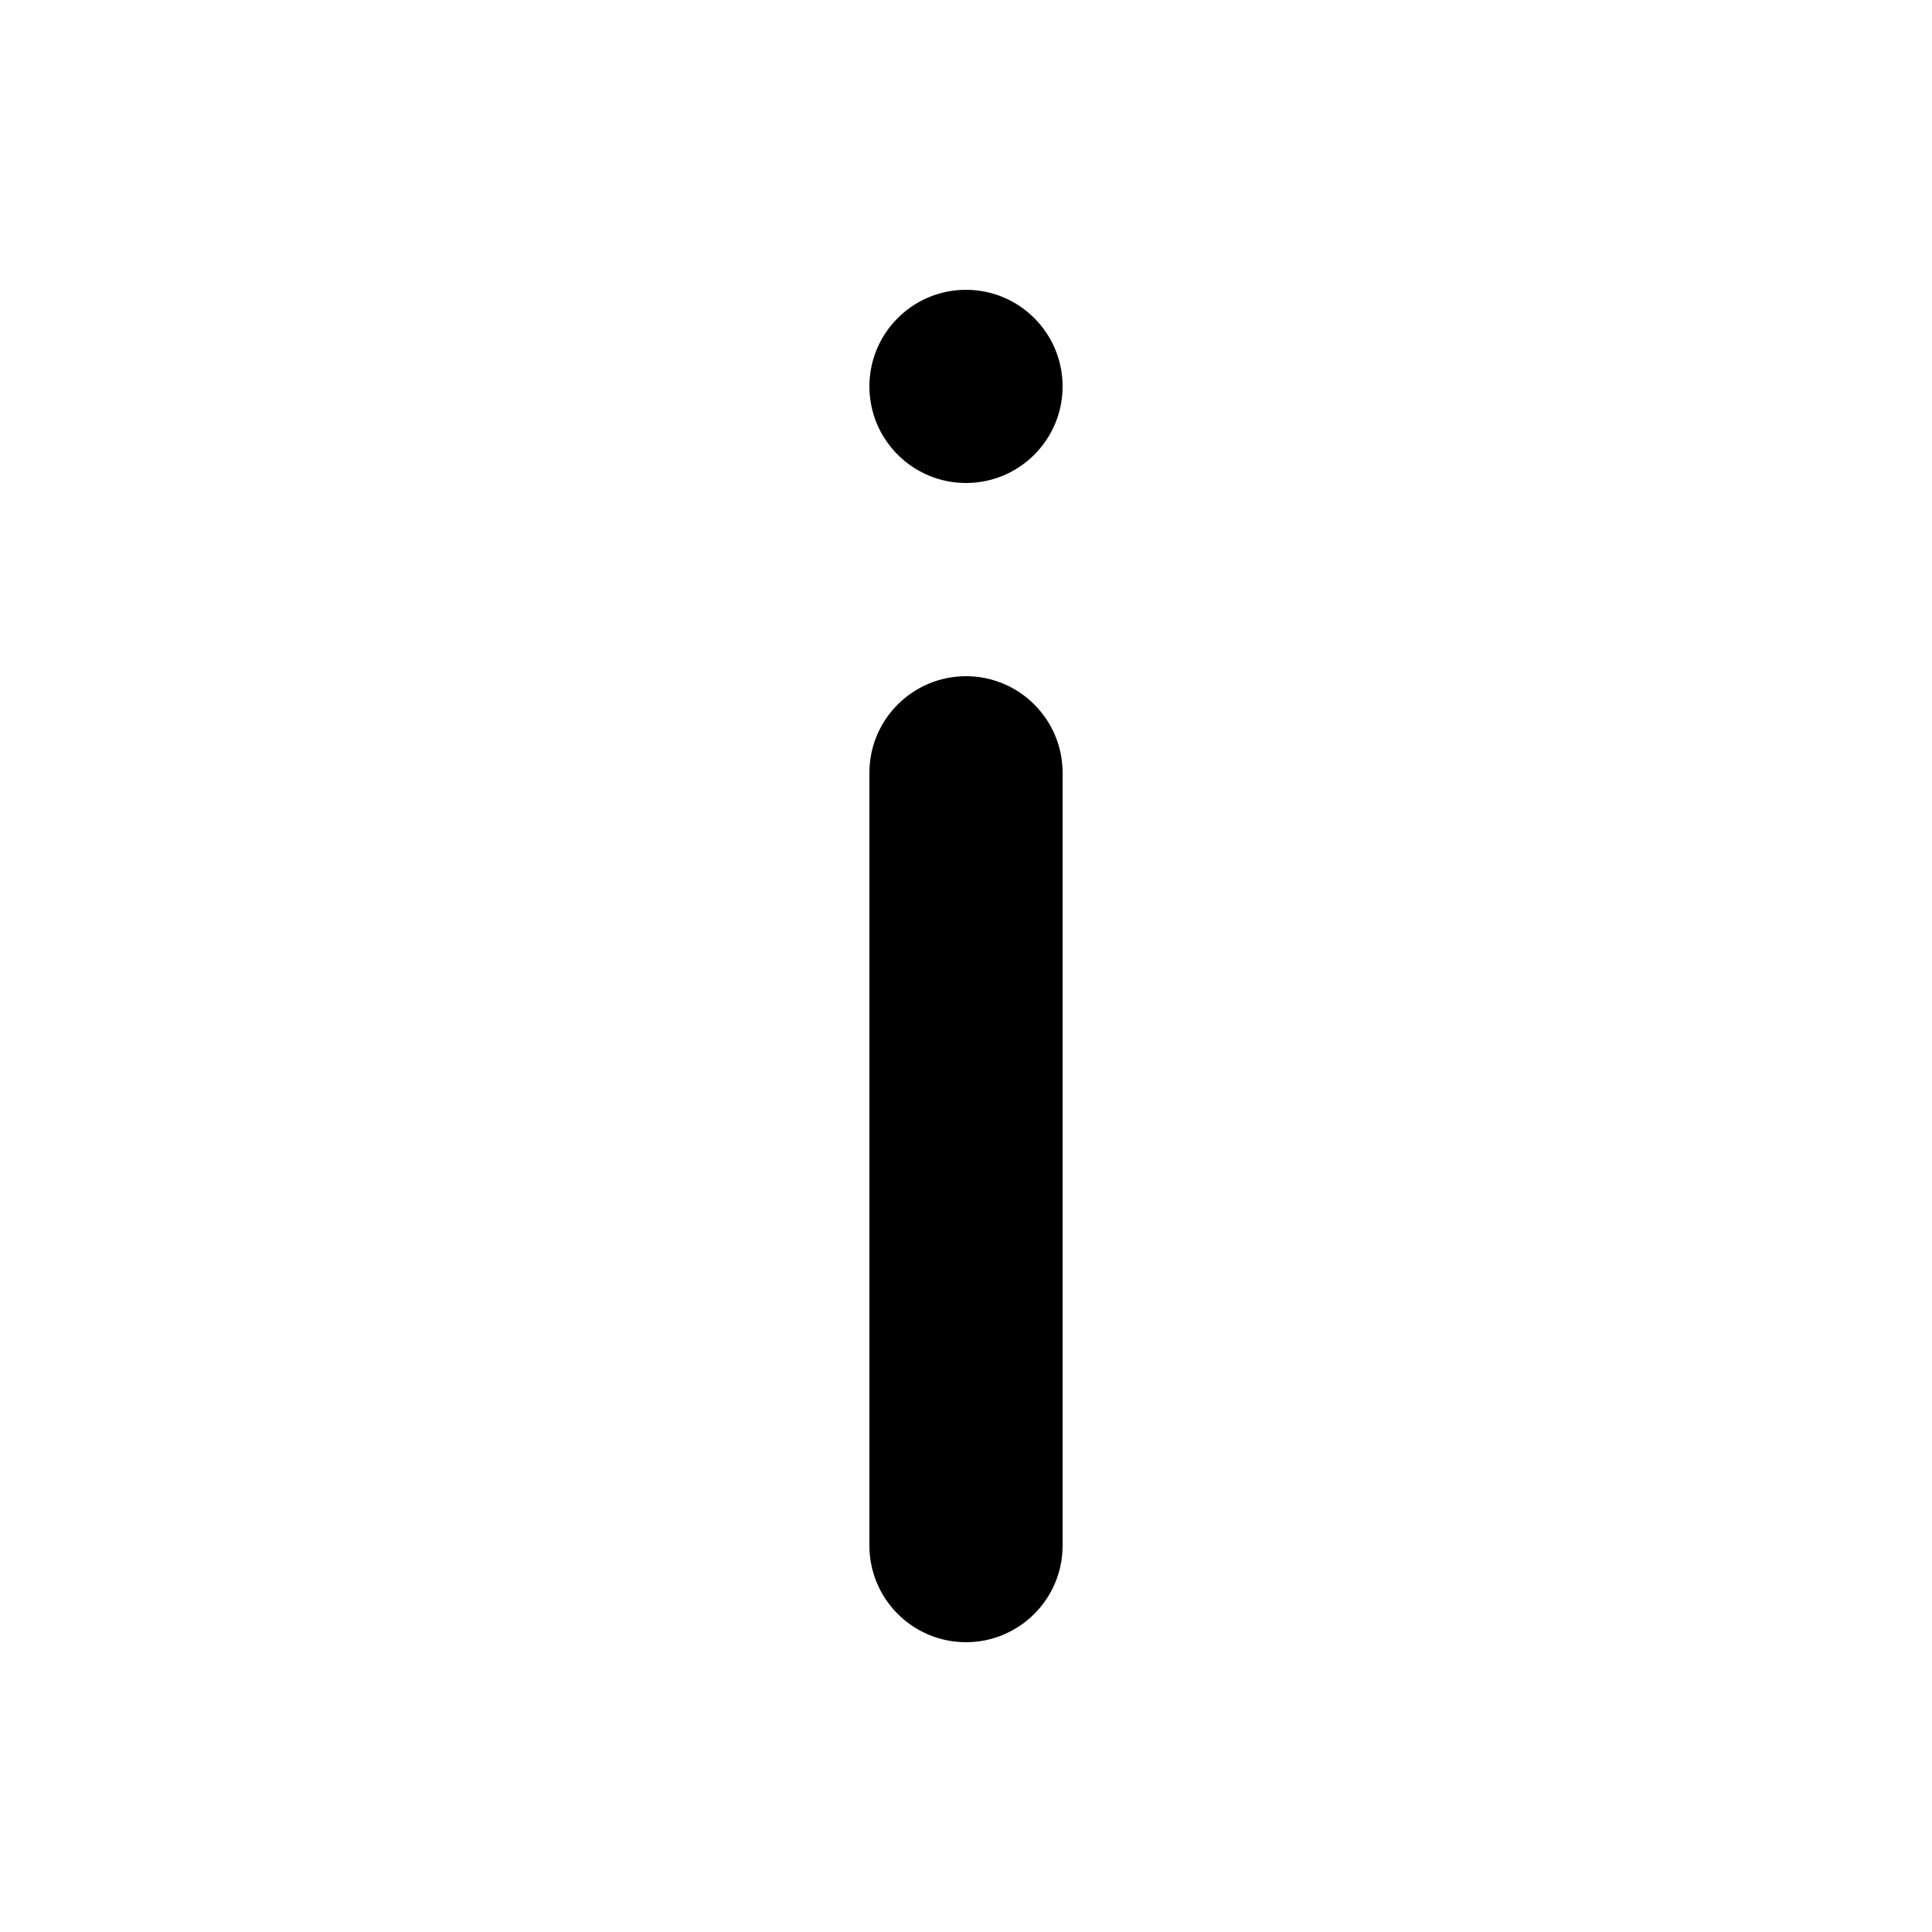
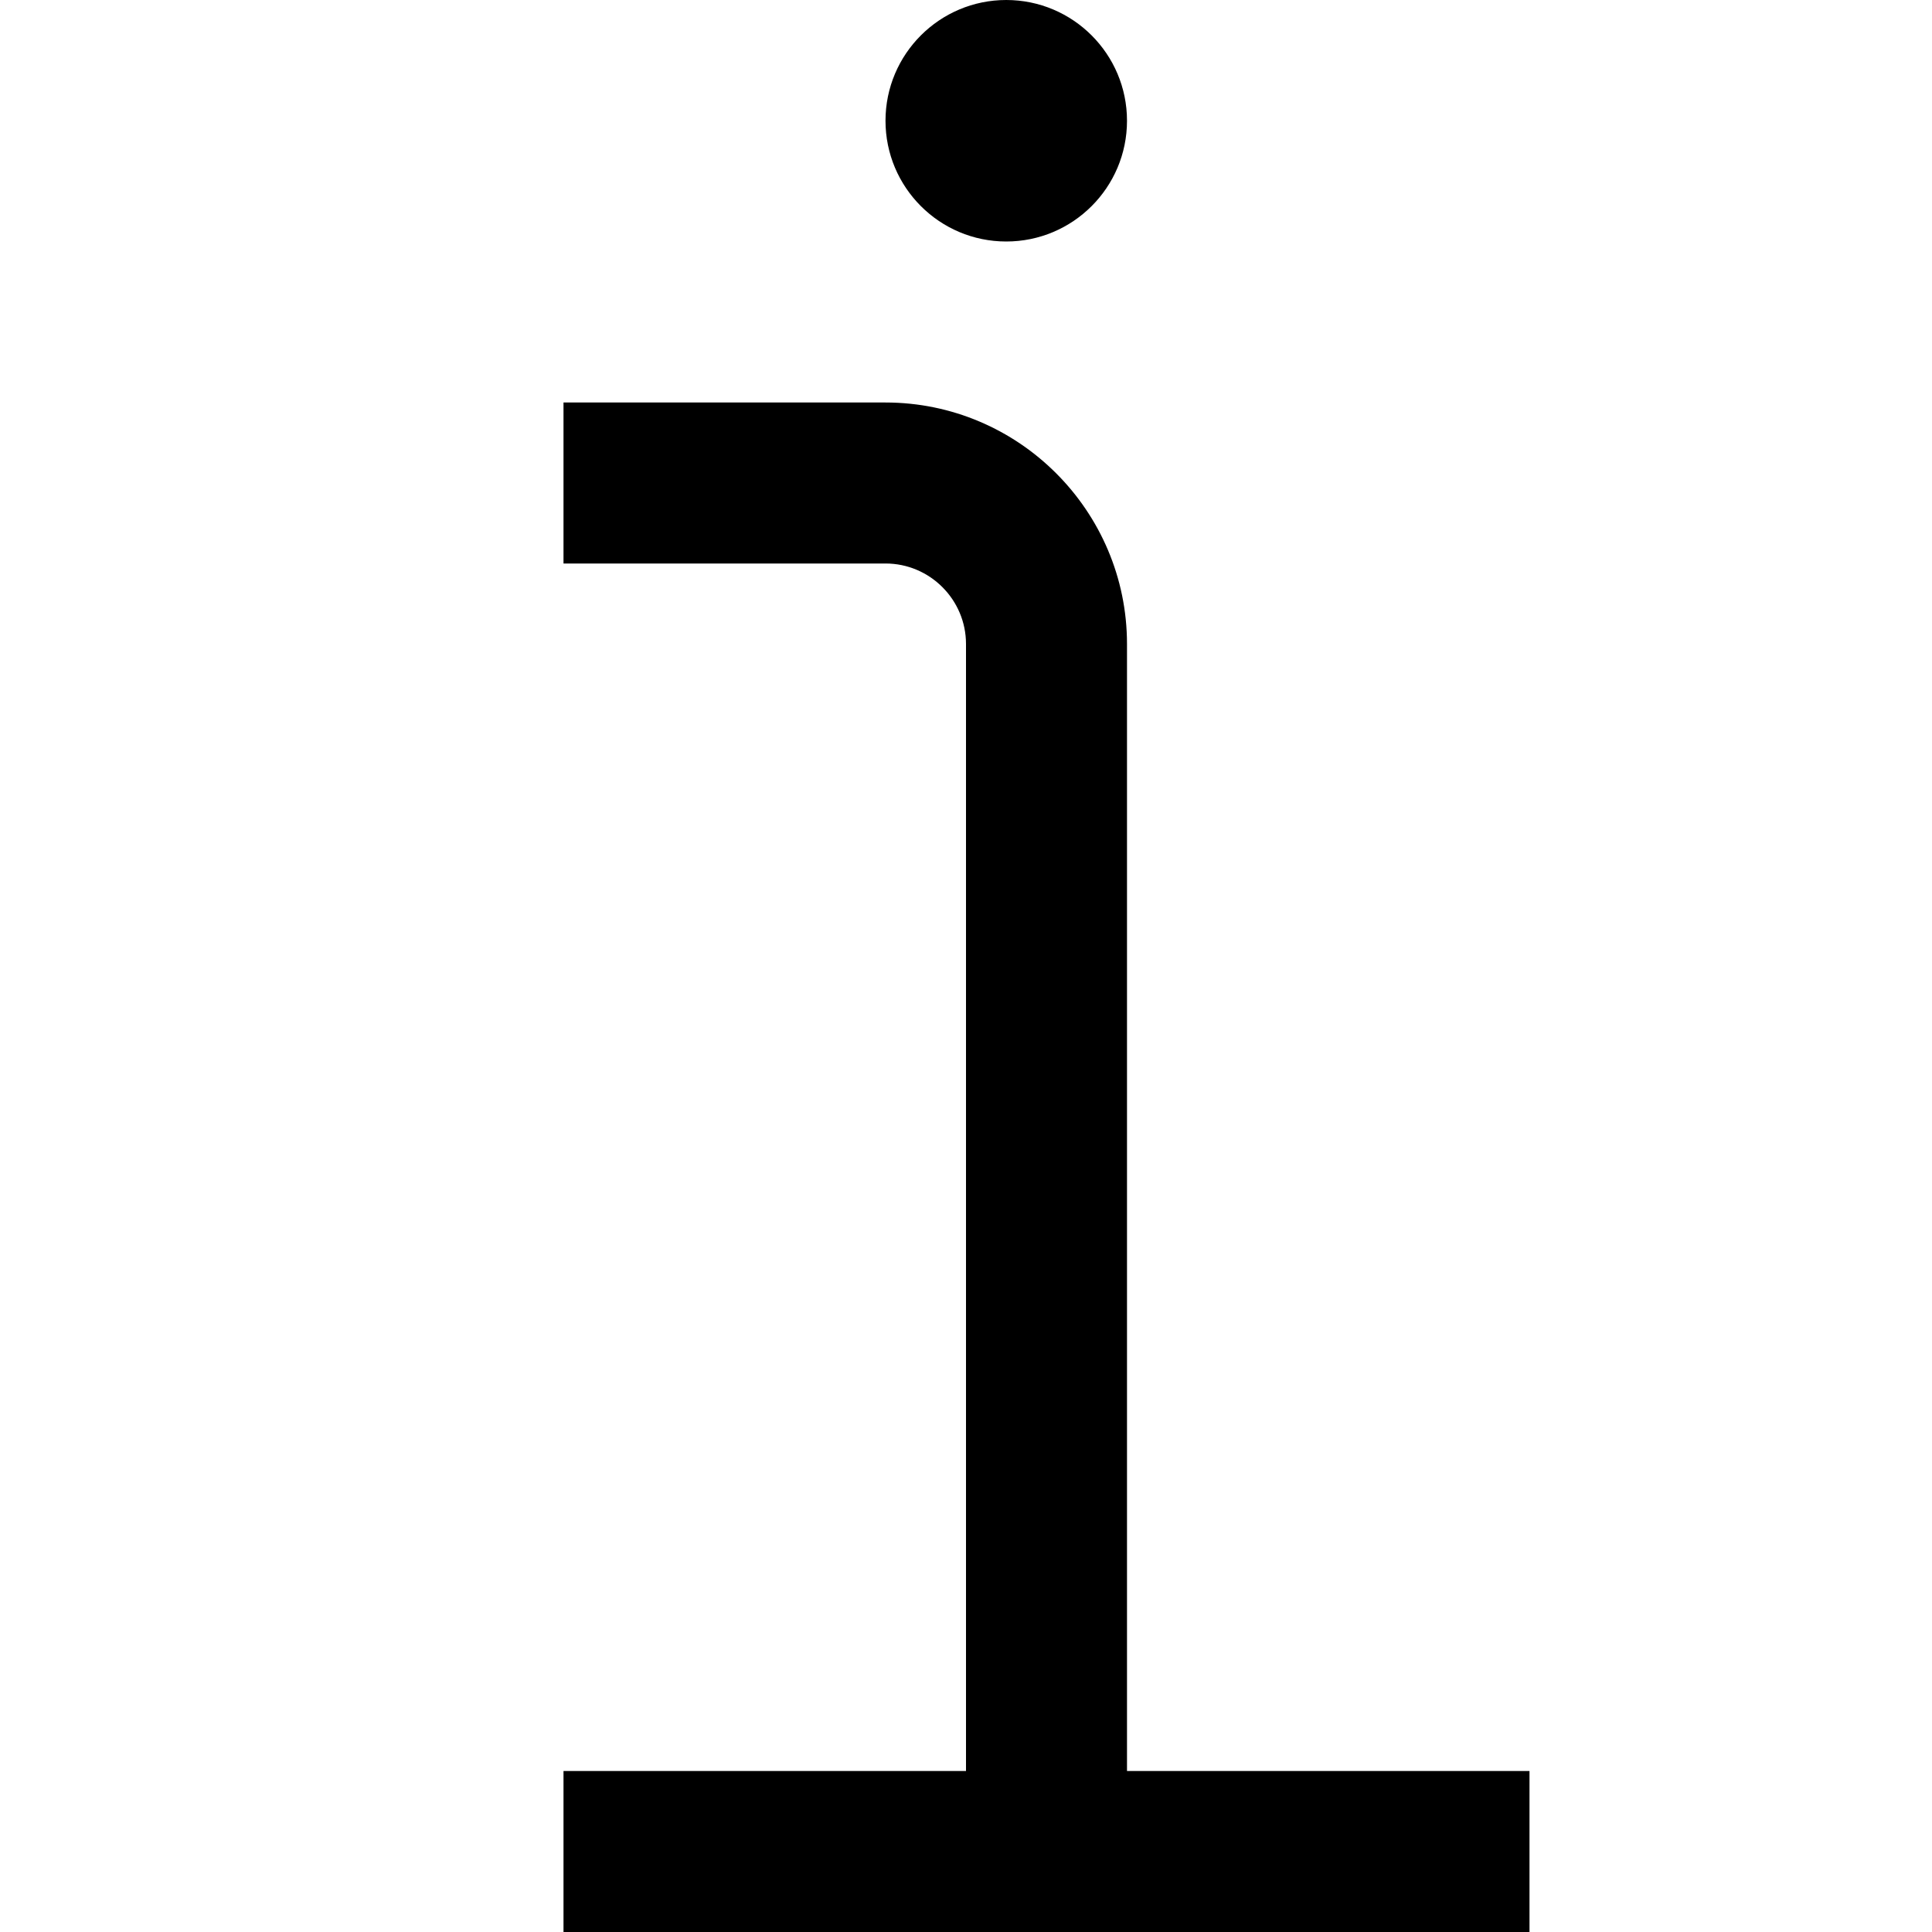
- <svg xmlns="http://www.w3.org/2000/svg" fill="none" height="512" viewBox="0 0 20 20" width="512">
-   <path clip-rule="evenodd" d="m11 4c0-.552-.448-1-1-1-.552 0-1 .448-1 1s.448 1 1 1c.552 0 1-.448 1-1zm0 4c0-.552-.448-1-1-1-.552 0-1 .448-1 1v8c0 .552.448 1 1 1 .552 0 1-.448 1-1z" fill="rgb(0,0,0)" fill-rule="evenodd" />
+ <svg xmlns="http://www.w3.org/2000/svg" id="Layer_1" data-name="Layer 1" viewBox="0 0 24 24" width="512" height="512">
+   <path d="m11,1.5c0-.828.672-1.5,1.5-1.5s1.5.672,1.5,1.5-.672,1.5-1.5,1.5-1.5-.672-1.5-1.5Zm3,20.5v-14c0-1.654-1.346-3-3-3h-4v2h4c.551,0,1,.449,1,1v14h-5v2h12v-2h-5Z" />
</svg>
